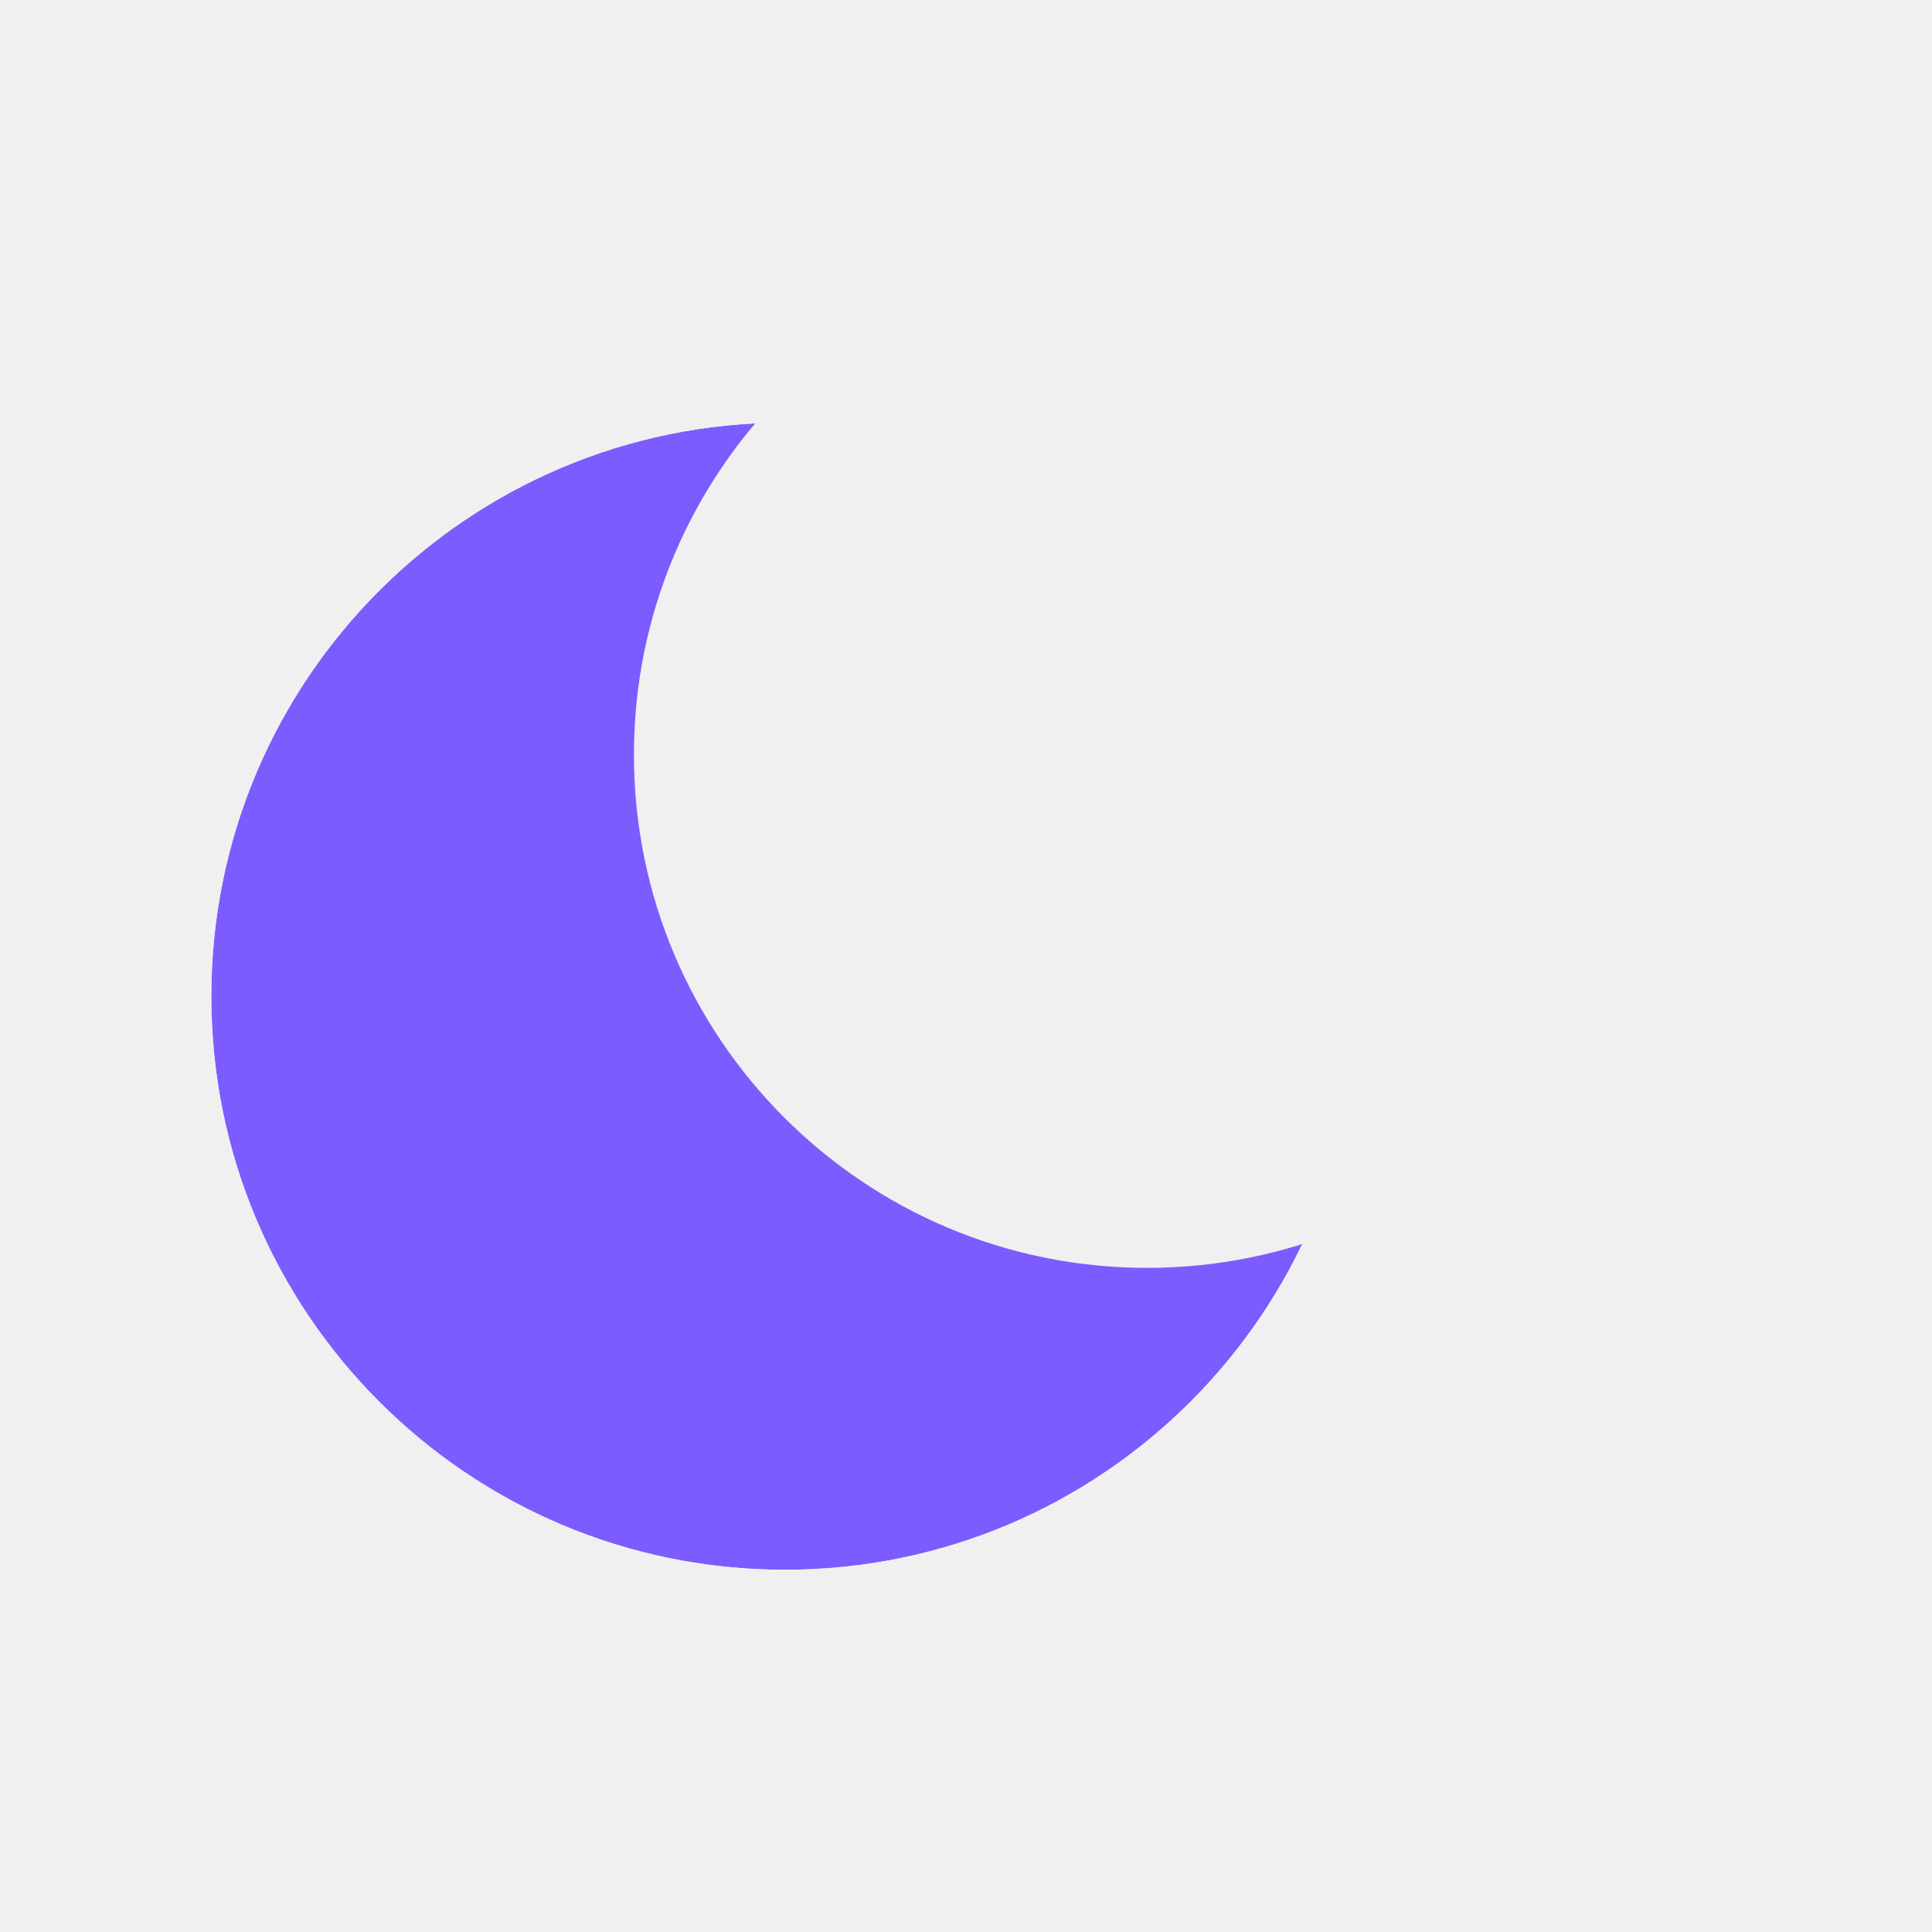
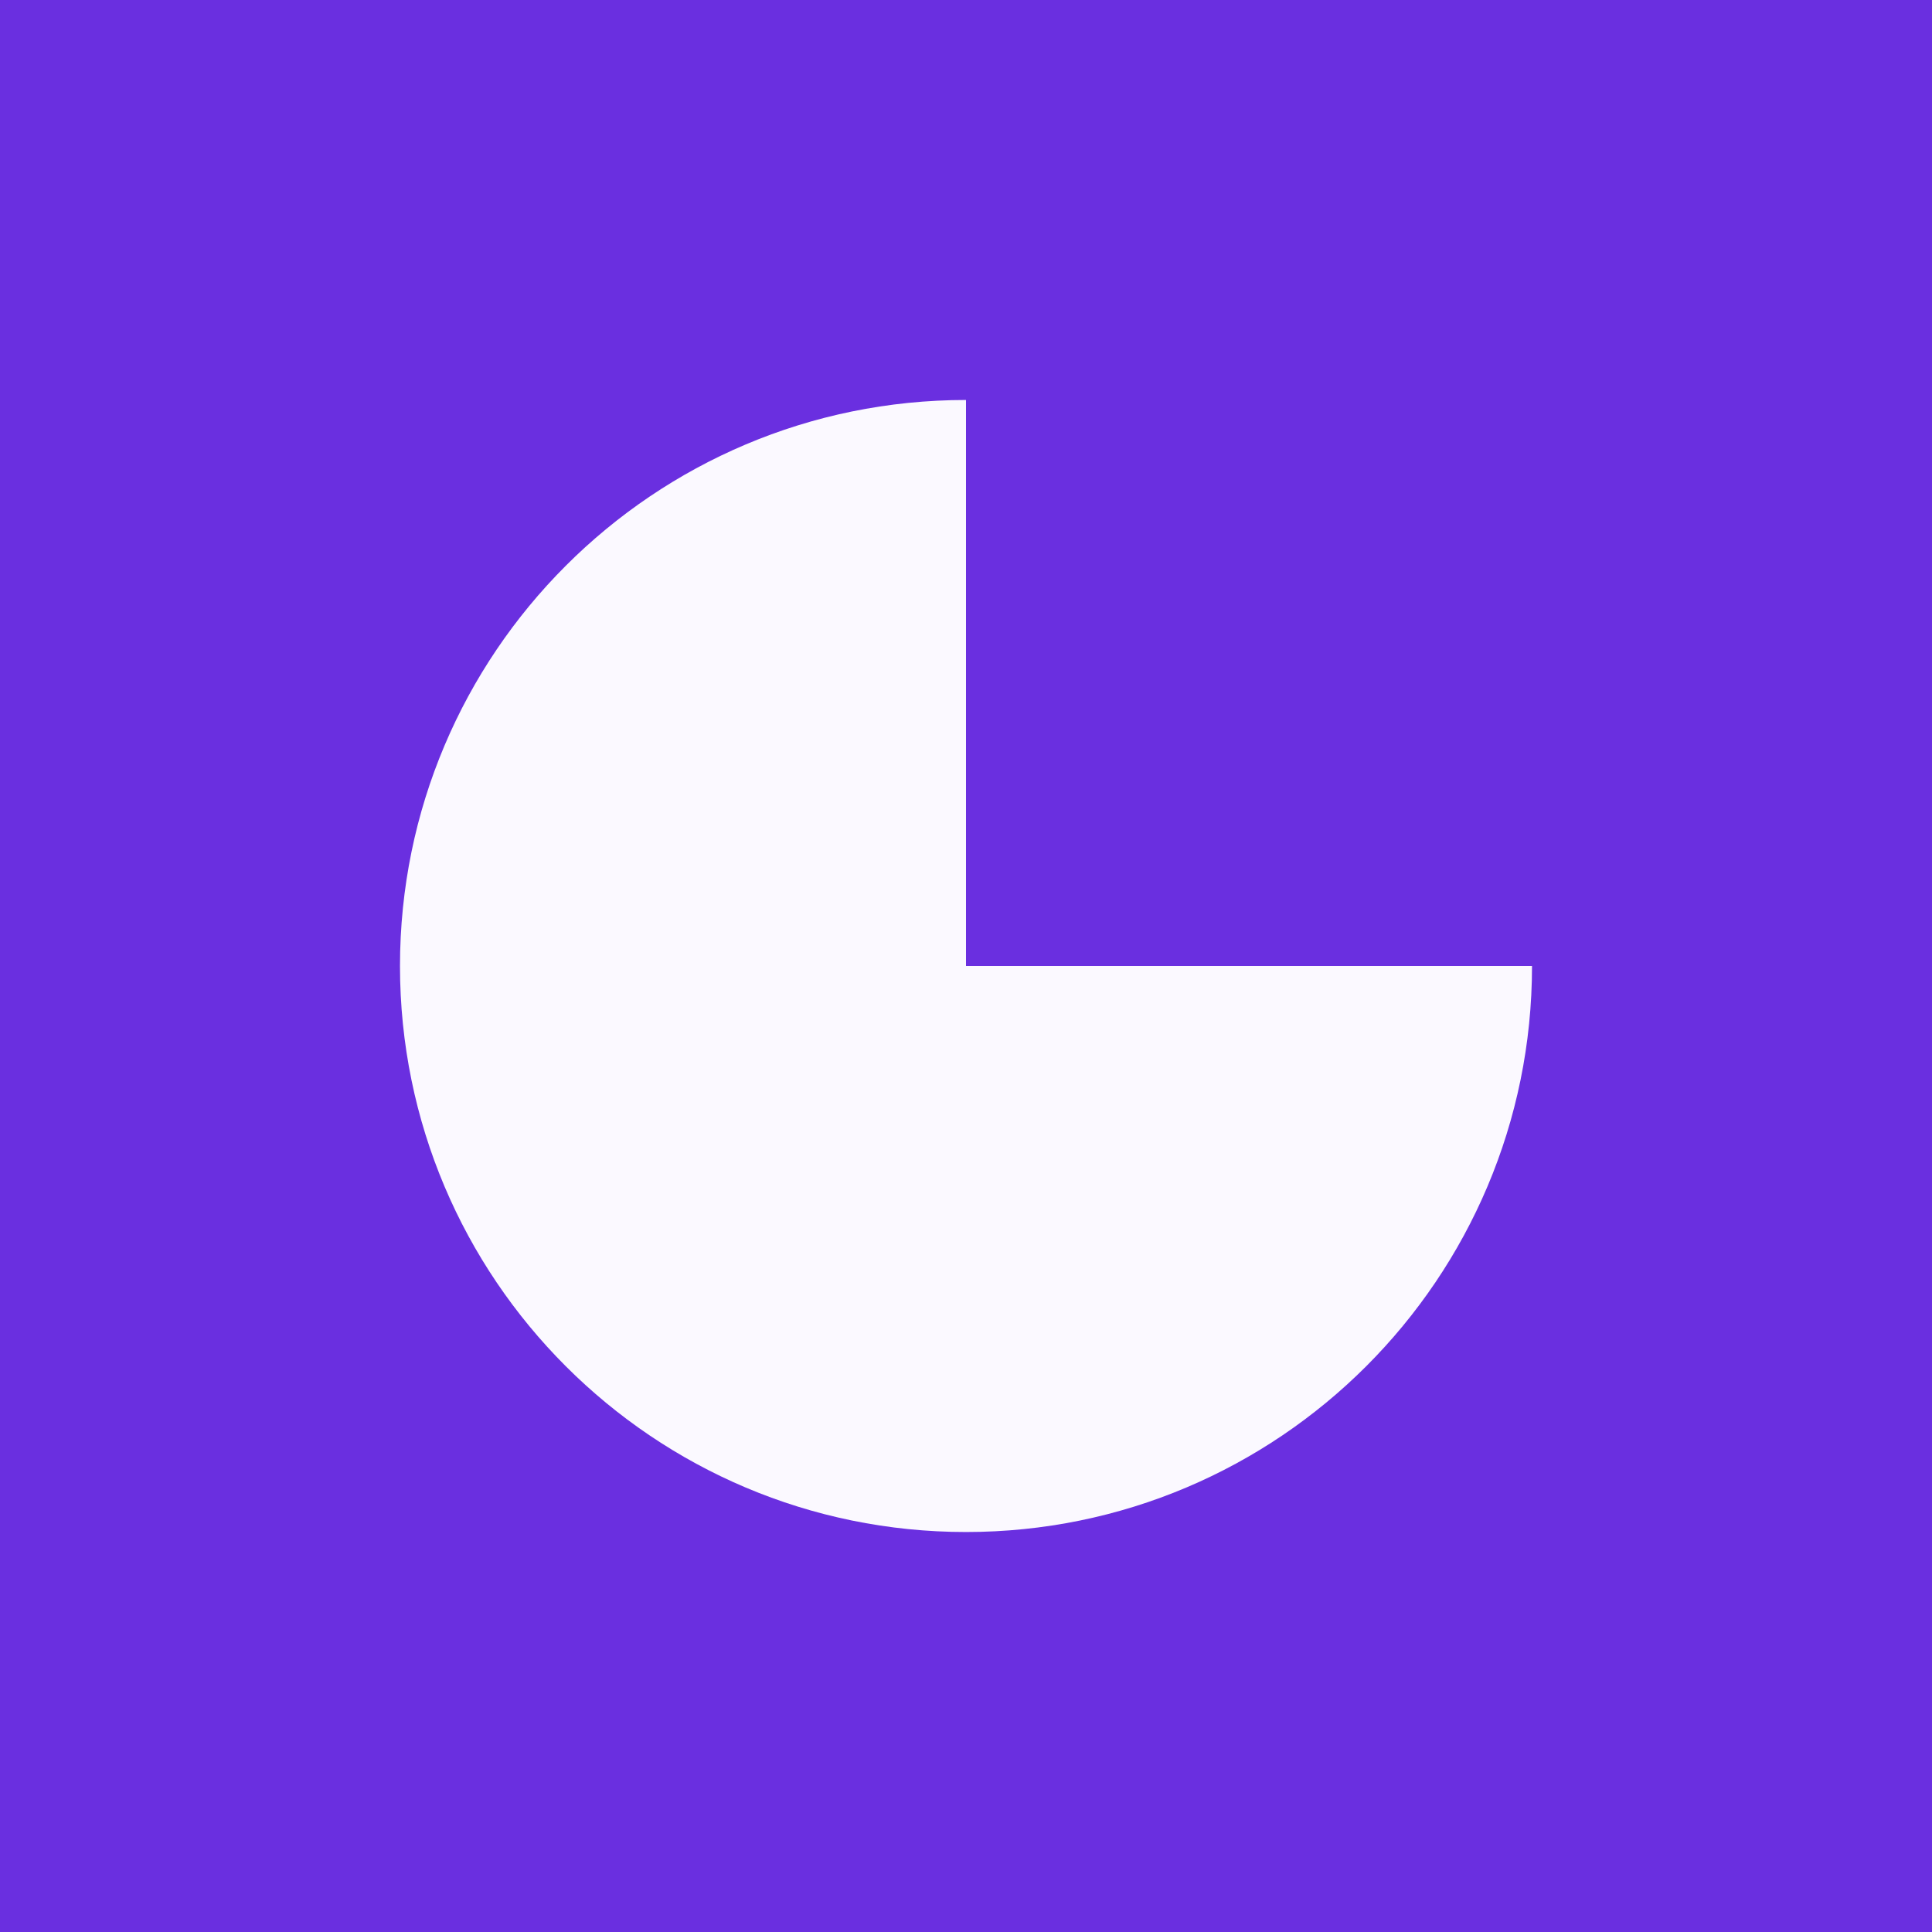
- <svg xmlns="http://www.w3.org/2000/svg" viewBox="0 0 64 64">
-   <mask id="m">
-     <rect width="64" height="64" fill="black" />
-     <circle cx="26" cy="33" r="19" fill="white" />
-     <circle cx="38" cy="25" r="17" fill="black" />
-   </mask>
-   <circle cx="26" cy="33" r="19" fill="#7c5cff" mask="url(#m)" />
+ <svg xmlns="http://www.w3.org/2000/svg" viewBox="0 0 1024 1024">
+   <rect width="1024" height="1024" fill="#6A2FE0" />
+   <path d="M 512 512 L 812 512 A 300 300 0 1 1 512 212 Z" fill="#FBF9FF" />
</svg>
